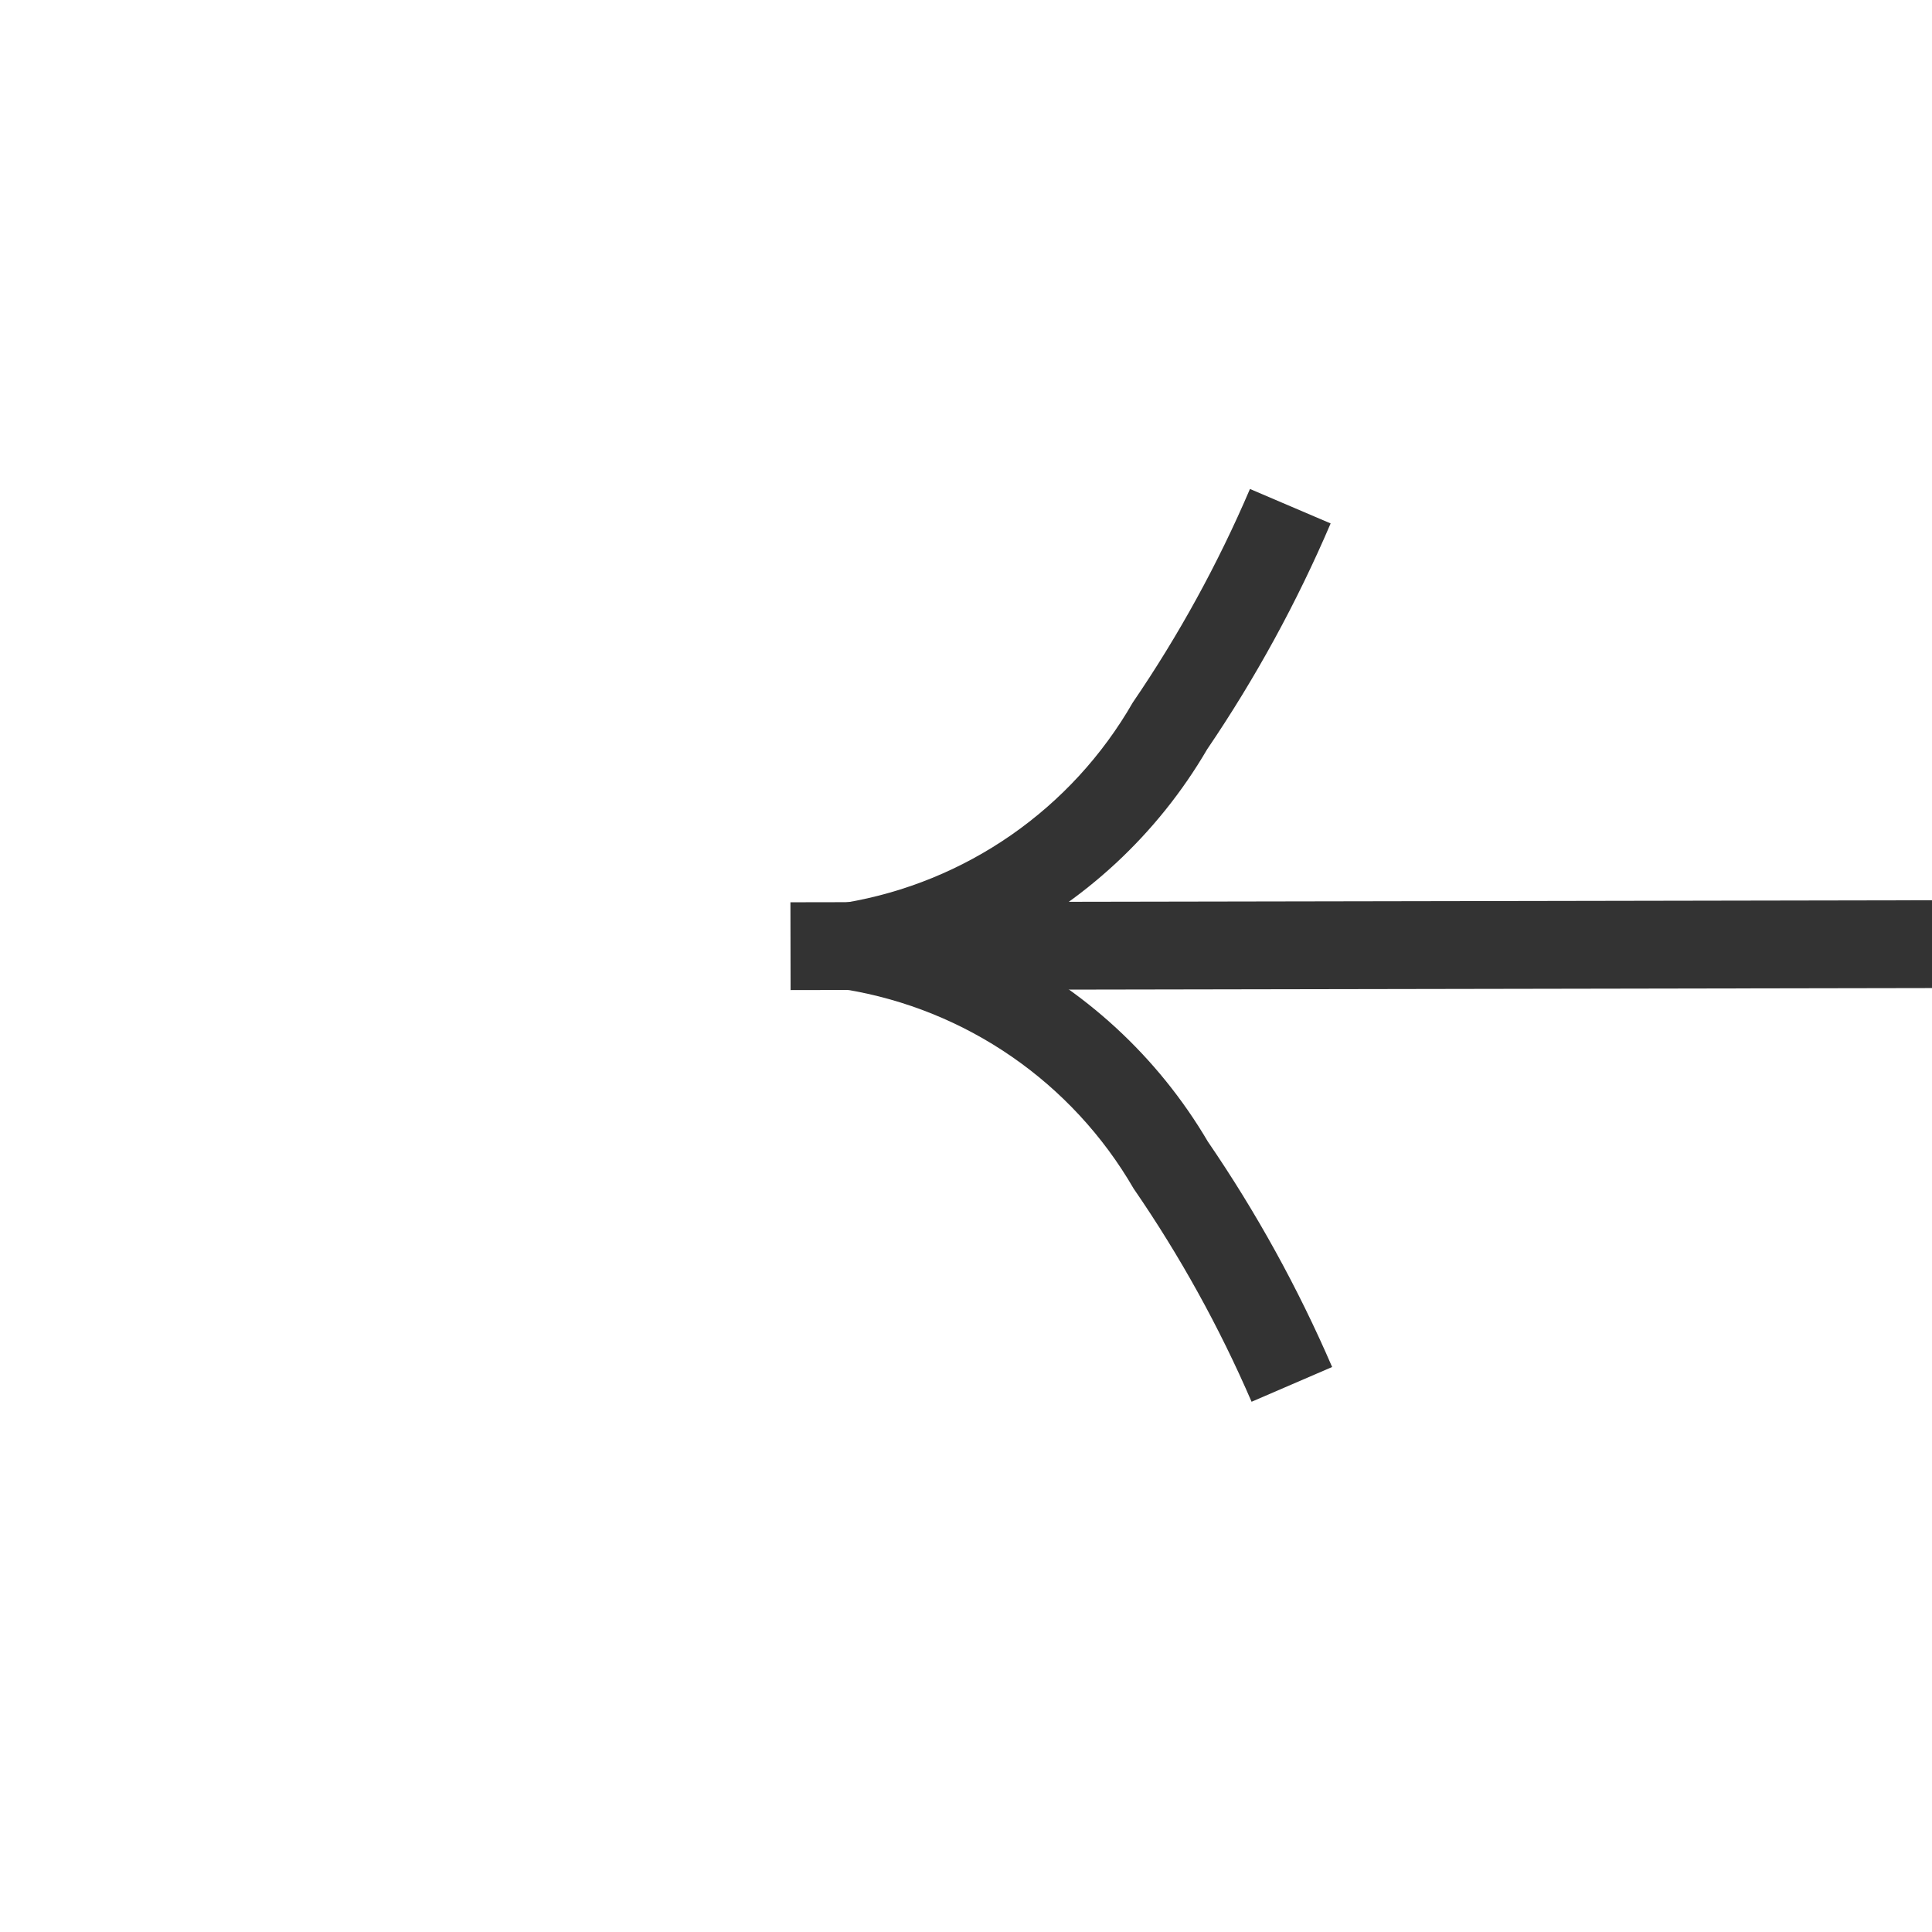
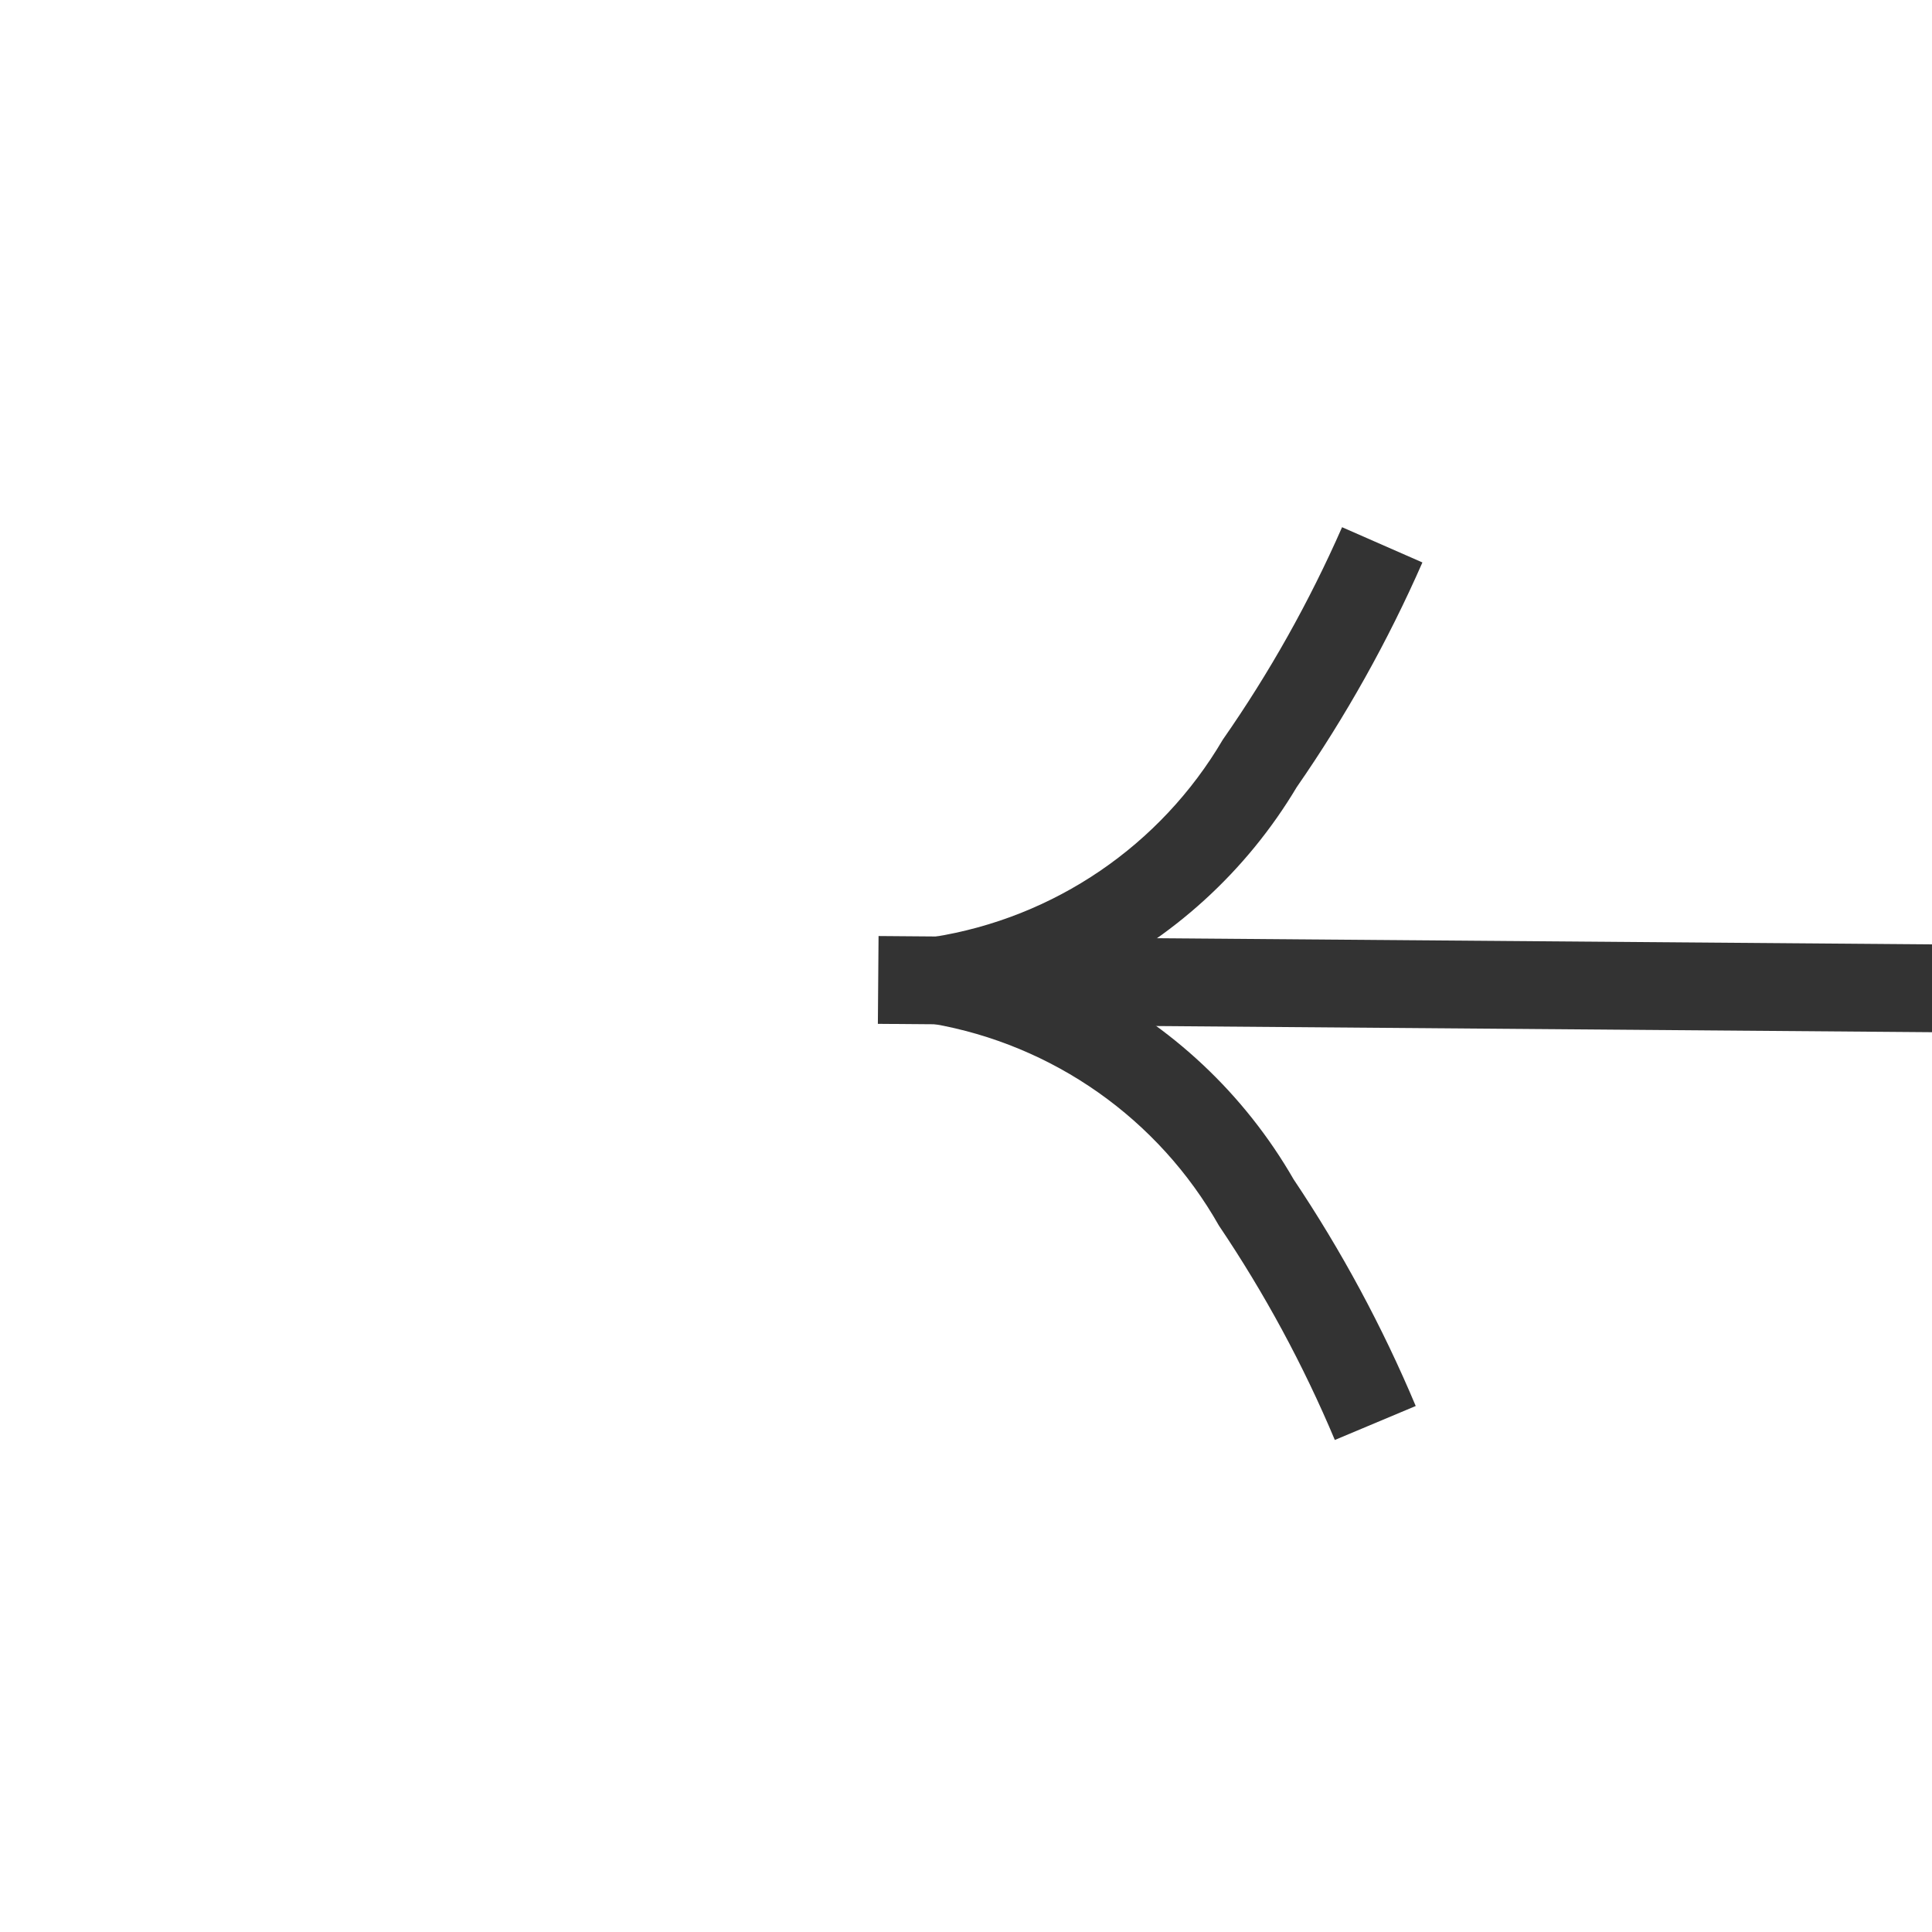
- <svg xmlns="http://www.w3.org/2000/svg" version="1.1" width="22px" height="22px" preserveAspectRatio="xMinYMid meet" viewBox="12 189  22 20">
-   <g transform="matrix(-0.01745241 -0.9998477 0.9998477 -0.01745241 -175.5683 225.4695 )">
-     <path d="M 17.697 203.159  A 15.24 15.24 0 0 0 20.267 201.748 A 5.67 5.67 0 0 0 22.5 199.333 A 5.67 5.67 0 0 0 24.733 201.748 A 15.24 15.24 0 0 0 27.303 203.159 L 27.697 202.241  A 14.24 14.24 0 0 1 25.267 200.902 A 4.67 4.67 0 0 1 22.993 197.618 A 0.5 0.5 0 0 0 22.5 197.2 A 0.5 0.5 0 0 0 22.007 197.618 A 4.67 4.67 0 0 1 19.733 200.902 A 14.24 14.24 0 0 1 17.303 202.241 L 17.697 203.159  Z " fill-rule="nonzero" fill="#333333" stroke="none" transform="matrix(0.999877 0.01568083 -0.01568083 0.999877 3.85241 -0.322634 )" />
-     <path d="M 22.5 197  L 22.5 294  " stroke-width="1" stroke="#333333" fill="none" transform="matrix(0.999877 0.01568083 -0.01568083 0.999877 3.85241 -0.322634 )" />
+ <svg xmlns="http://www.w3.org/2000/svg" version="1.1" width="22px" height="22px" preserveAspectRatio="xMinYMid meet" viewBox="10 297  22 20">
+   <g transform="matrix(0.01745241 -0.9998477 0.9998477 0.01745241 -286.3197 322.6389 )">
+     <path d="M 16.697 312.159  A 15.24 15.24 0 0 0 19.267 310.748 A 5.67 5.67 0 0 0 21.5 308.333 A 5.67 5.67 0 0 0 23.733 310.748 A 15.24 15.24 0 0 0 26.303 312.159 L 26.697 311.241  A 14.24 14.24 0 0 1 24.267 309.902 A 4.67 4.67 0 0 1 21.993 306.618 A 0.5 0.5 0 0 0 21.5 306.2 A 0.5 0.5 0 0 0 21.007 306.618 A 4.67 4.67 0 0 1 18.733 309.902 A 14.24 14.24 0 0 1 16.303 311.241 L 16.697 312.159  Z " fill-rule="nonzero" fill="#333333" stroke="none" transform="matrix(0.9999547 -0.009523378 0.009523378 0.9999547 -3.589338 0.221849 )" />
+     <path d="M 21.5 306  L 21.5 448  " stroke-width="1" stroke="#333333" fill="none" transform="matrix(0.9999547 -0.009523378 0.009523378 0.9999547 -3.589338 0.221849 )" />
  </g>
</svg>
